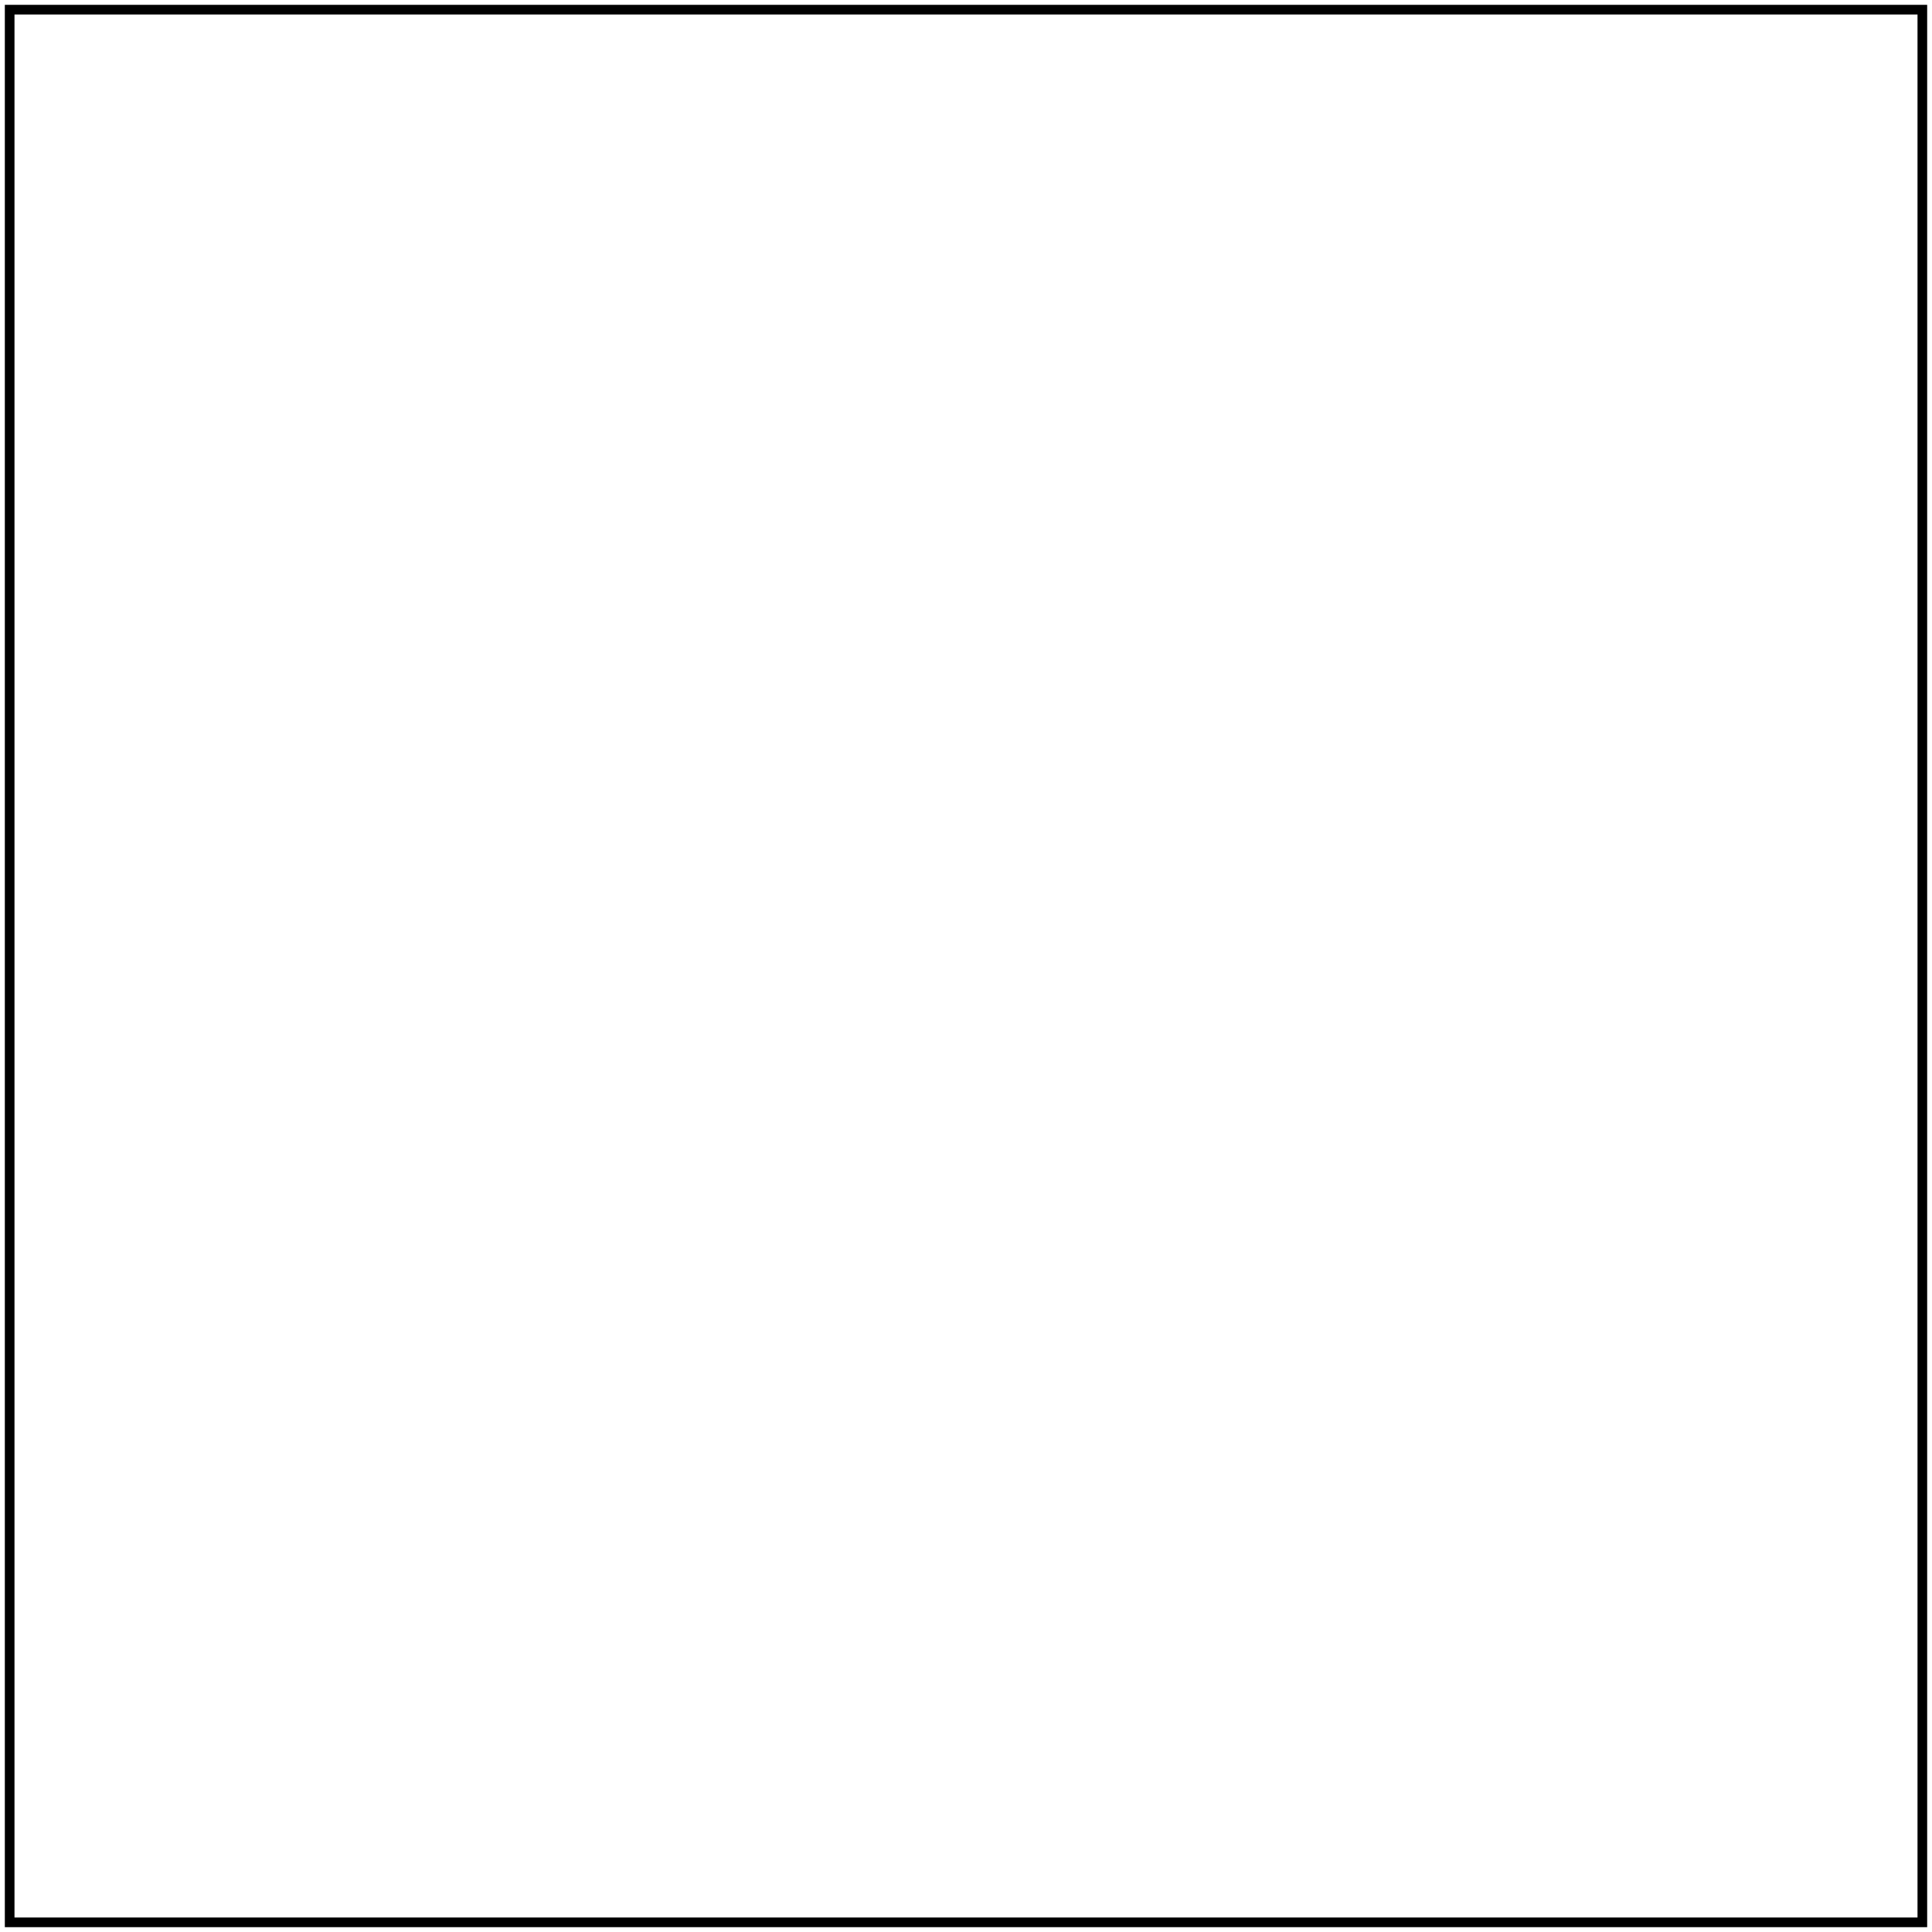
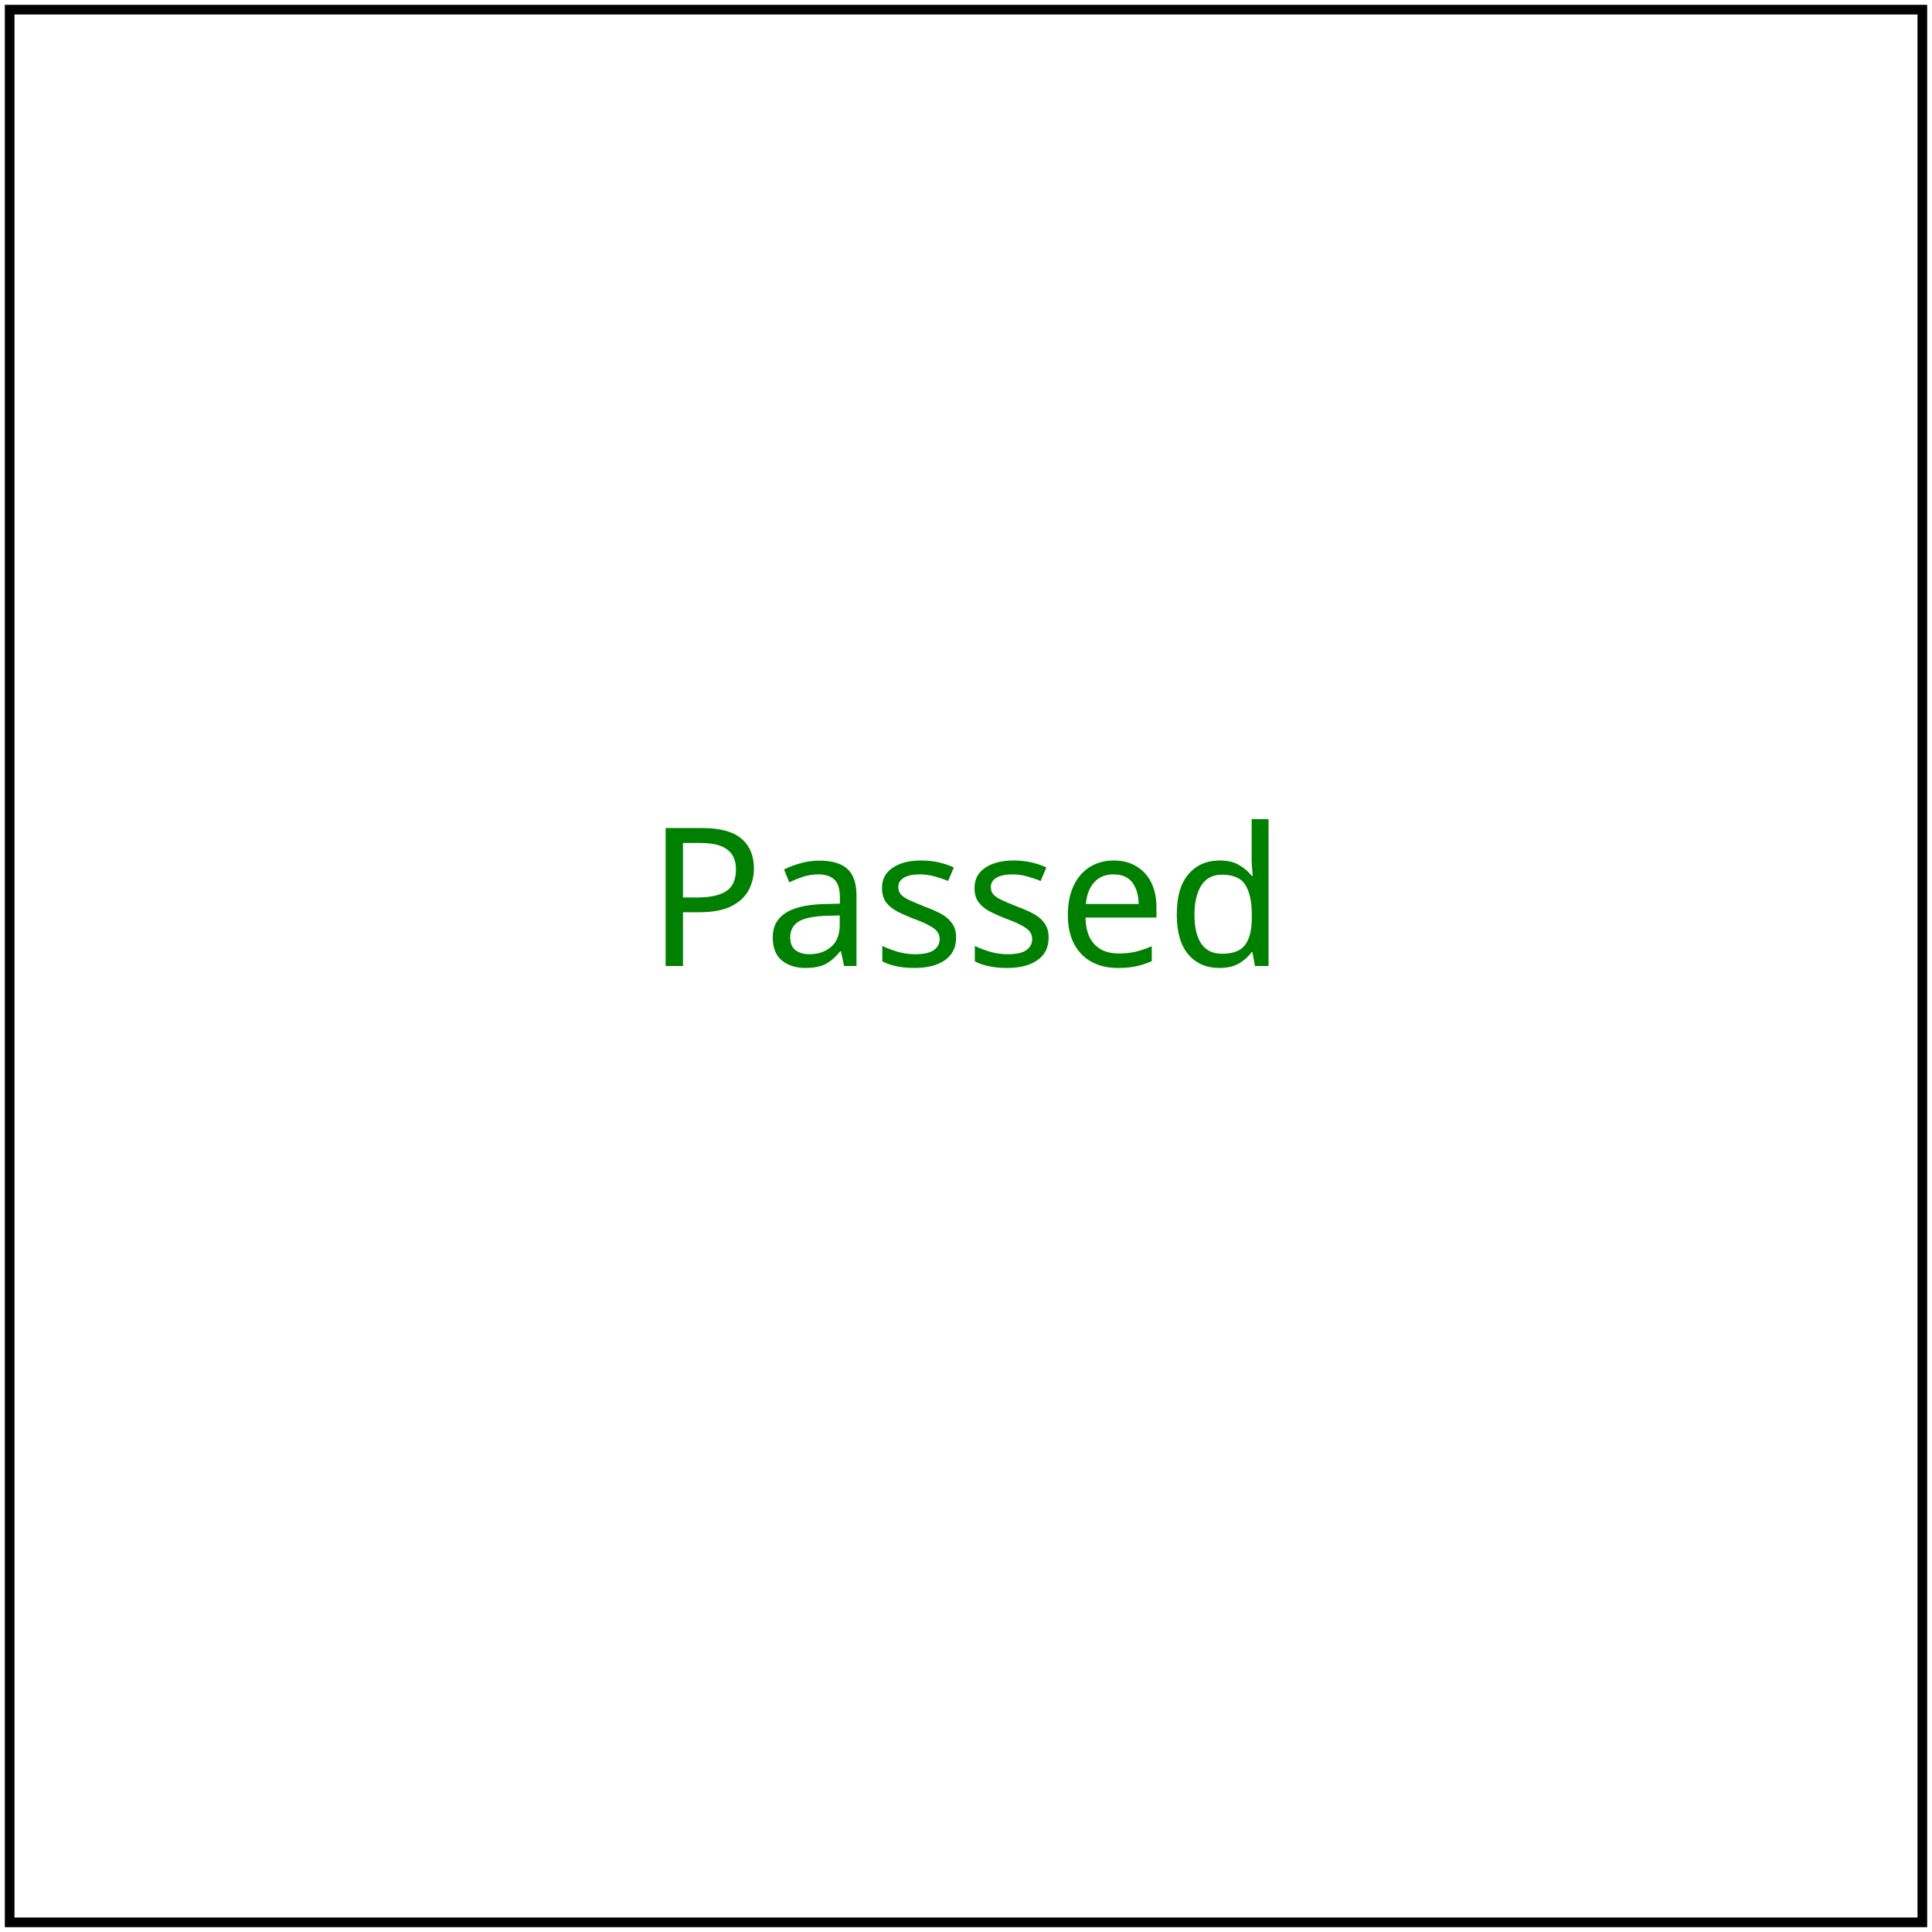
<svg xmlns="http://www.w3.org/2000/svg" id="svg1" viewBox="0 0 200 200">
  <clipPath id="clip1">
    <path id="path1" d="" />
  </clipPath>
+   <text id="text1" x="100" y="100" font-family="Noto Sans" font-size="20" text-anchor="middle" fill="green">Passed</text>
  <rect id="rect1" x="0" y="0" width="200" height="200" fill="red" clip-path="url(#clip1)" />
  <rect id="frame" x="1" y="1" width="198" height="198" fill="none" stroke="black" />
</svg>
